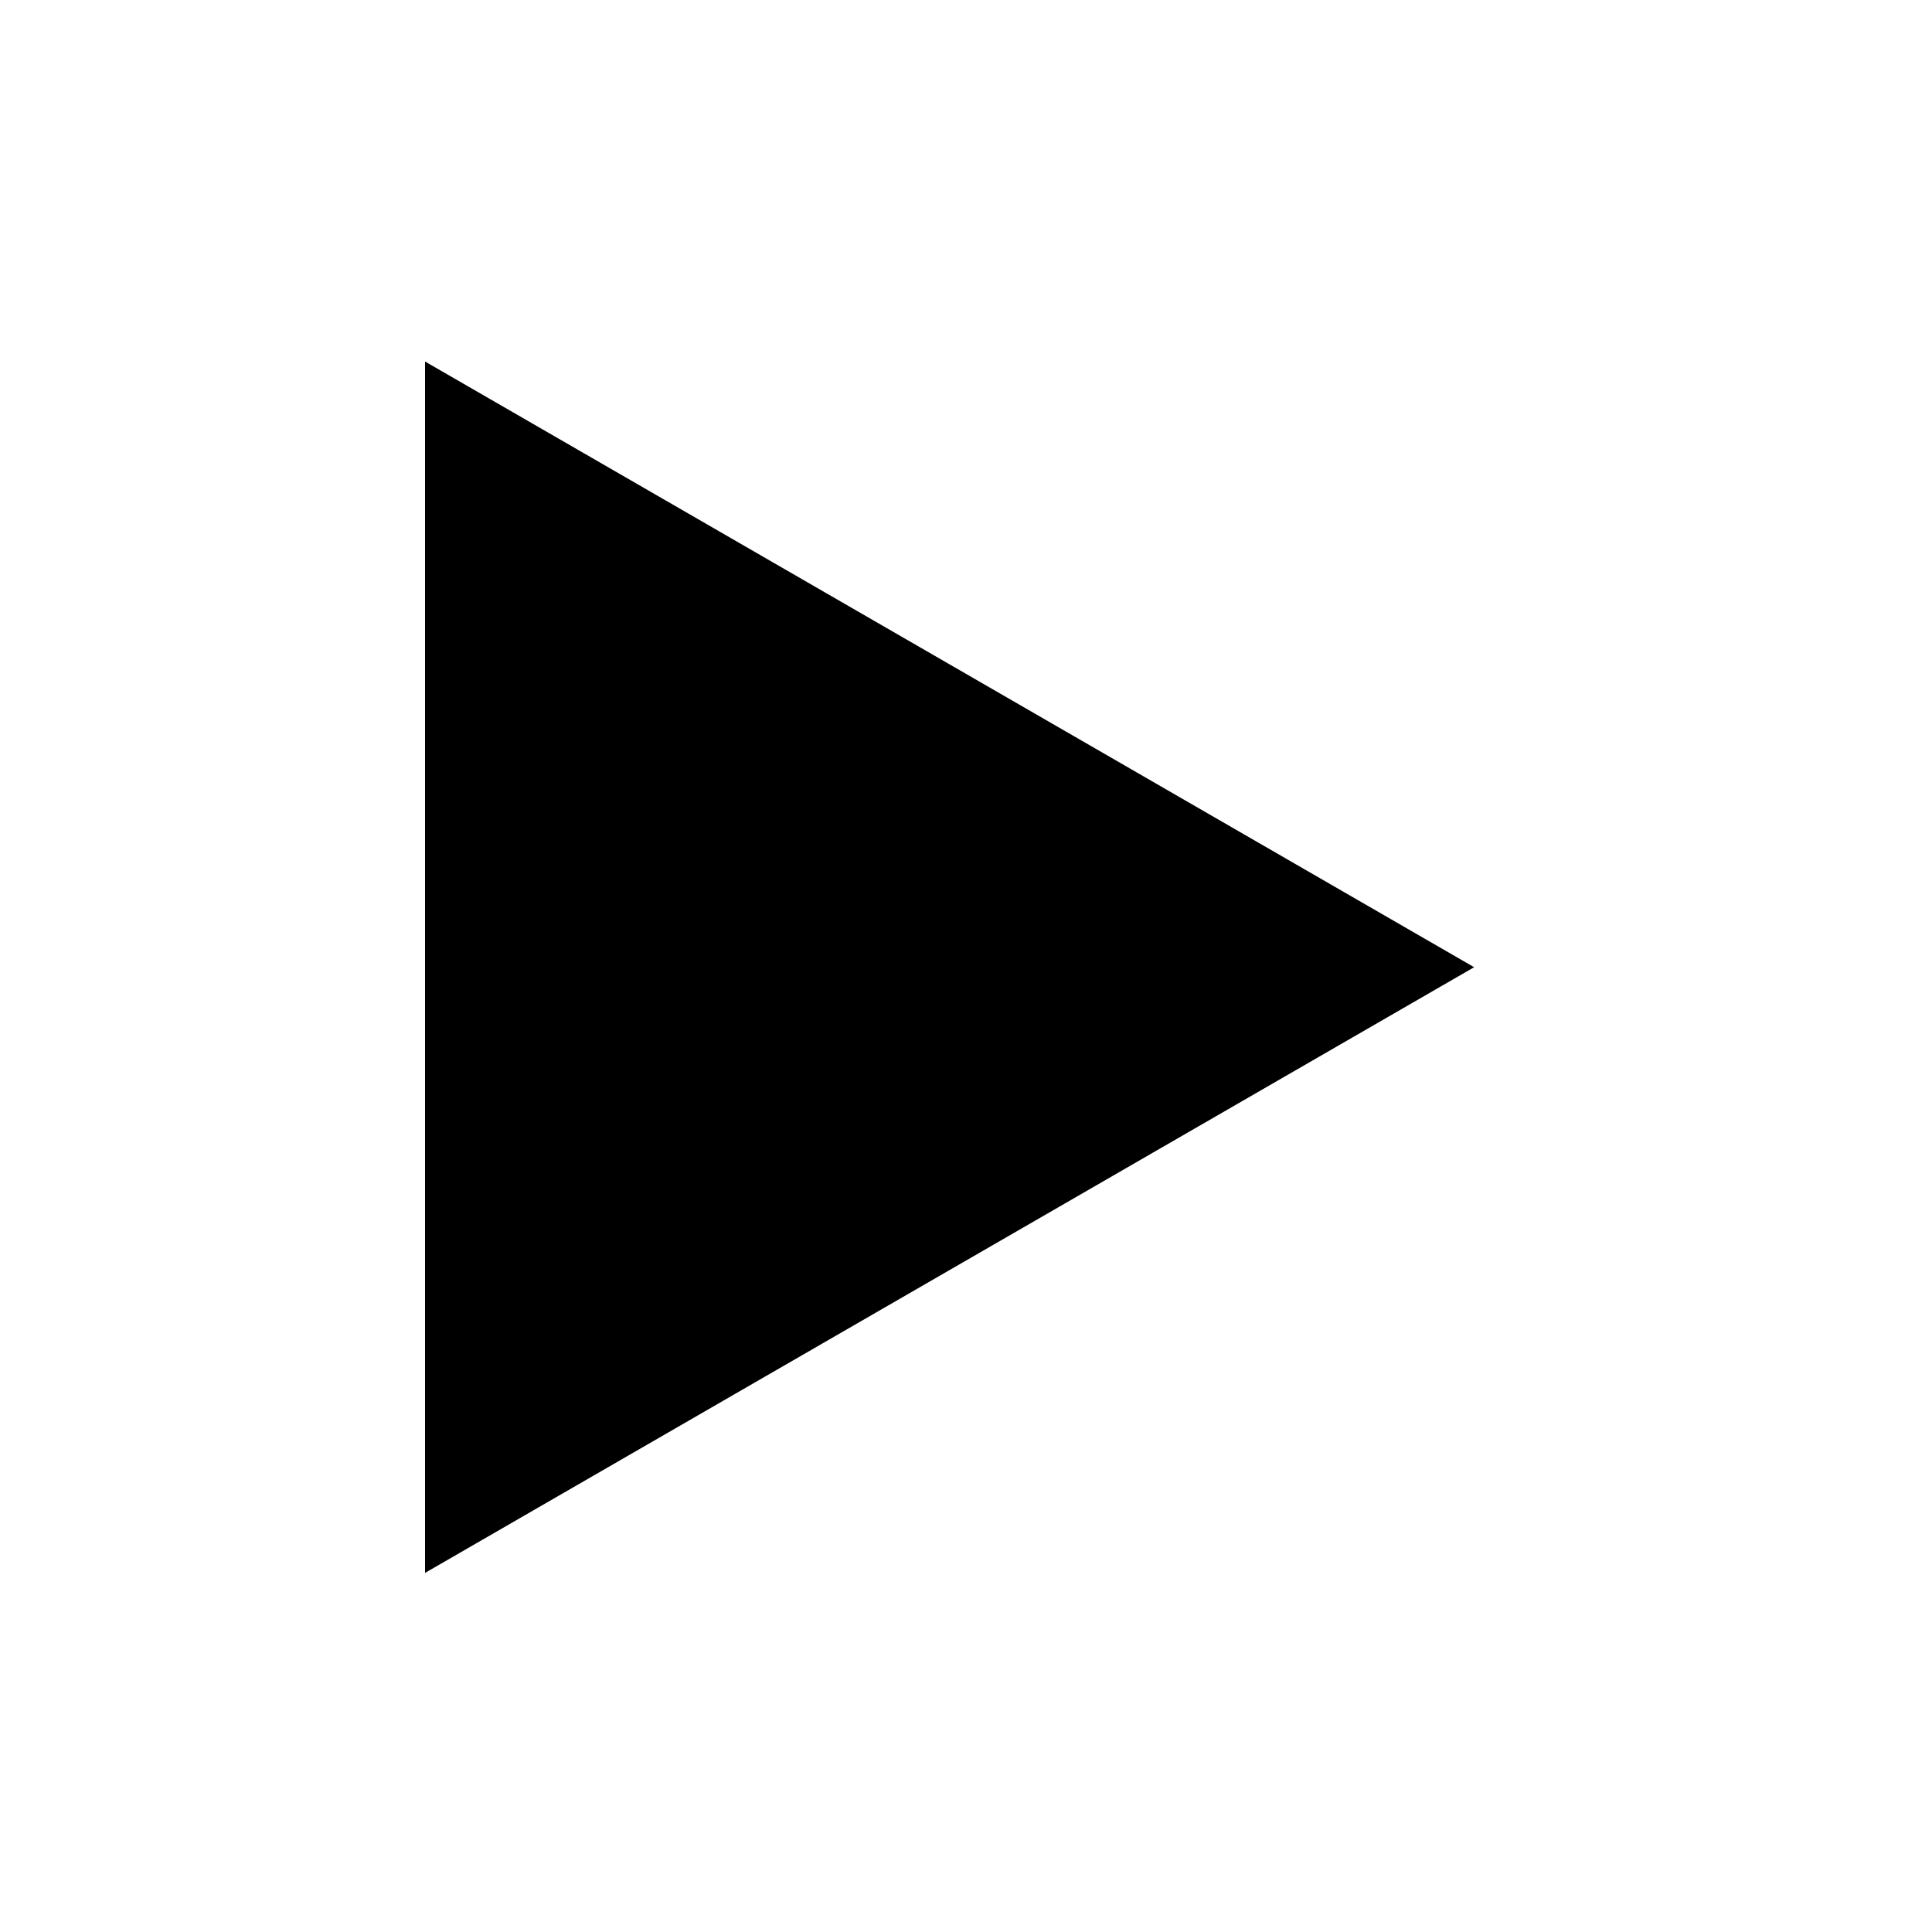
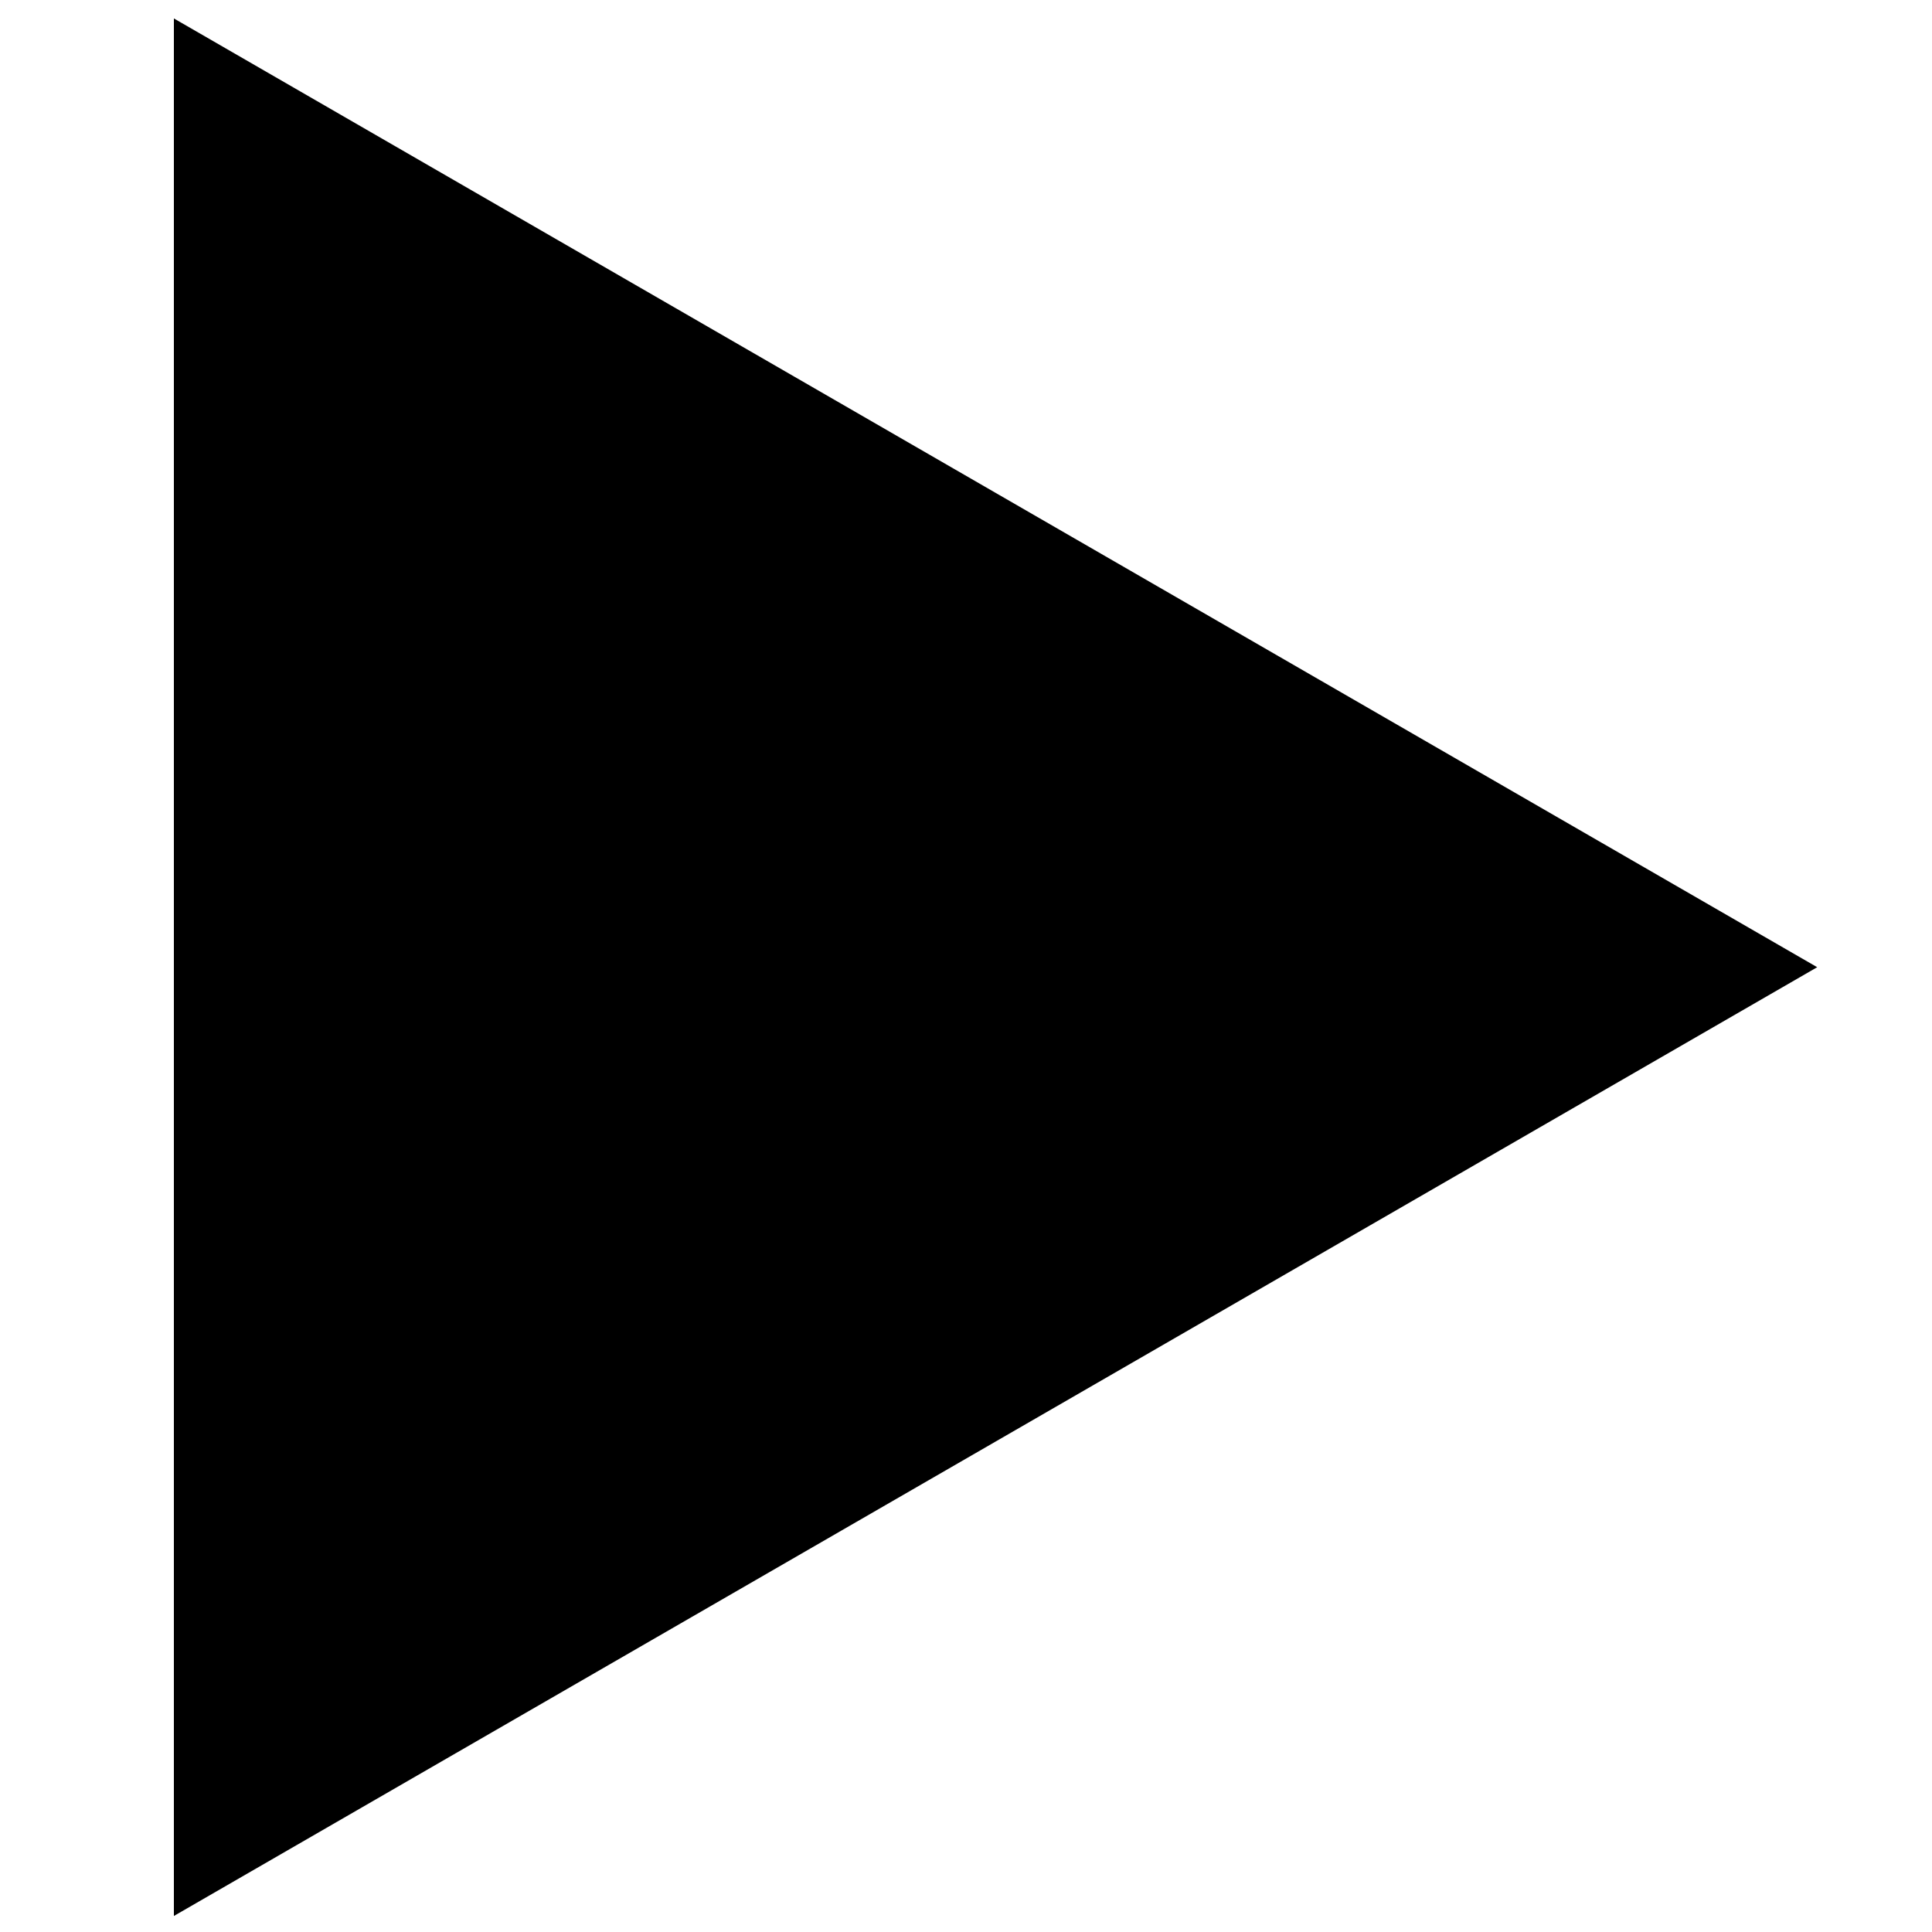
<svg xmlns="http://www.w3.org/2000/svg" version="1.1" x="0" y="0" width="800" height="800" viewBox="0, 0, 800, 800">
  <g id="play" transform="translate(0, 0)">
    <g>
-       <path d="M176.5,150.561 L392.953,275.531 L609.407,400.5 L392.953,525.469 L176.5,650.439 L176.5,400.5 z" fill="#000000" />
-       <path d="M176.5,150.561 L392.953,275.531 L609.407,400.5 L392.953,525.469 L176.5,650.439 L176.5,400.5 z" fill-opacity="0" stroke="#000000" stroke-width="1" />
+       <path d="M72.5,8.5 L411.982,204.5 L751.464,400.5 L411.982,596.5 L72.5,792.5 L72.5,400.5 z" fill="#000000" />
+       <path d="M72.5,8.5 L411.982,204.5 L751.464,400.5 L411.982,596.5 L72.5,792.5 L72.5,400.5 z" fill-opacity="0" stroke="#000000" stroke-width="1" />
    </g>
  </g>
</svg>
